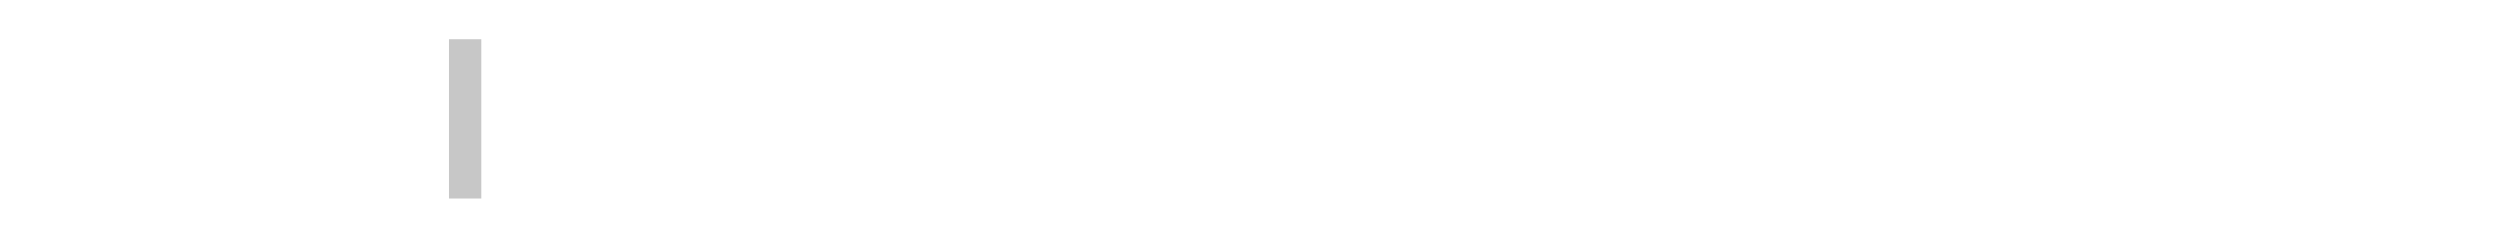
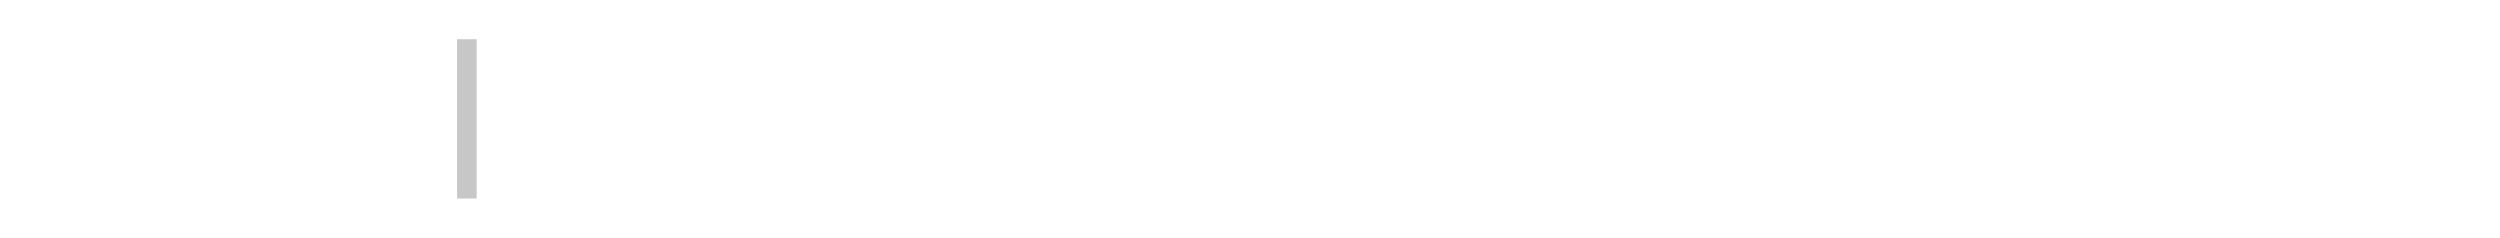
<svg xmlns="http://www.w3.org/2000/svg" width="2166" height="206" viewBox="0 0 2166 206" fill="none">
  <path d="M9.357 165V41.364H60.43C69.686 41.364 77.675 43.034 84.396 46.374C91.158 49.675 96.37 54.423 100.032 60.621C103.694 66.779 105.526 74.084 105.526 82.535C105.526 91.108 103.654 98.392 99.911 104.389C96.168 110.346 90.856 114.893 83.974 118.033C77.092 121.132 68.942 122.681 59.524 122.681H27.227V99.137H53.97C58.478 99.137 62.241 98.553 65.259 97.386C68.318 96.179 70.632 94.368 72.202 91.953C73.771 89.498 74.556 86.359 74.556 82.535C74.556 78.712 73.771 75.553 72.202 73.058C70.632 70.522 68.318 68.63 65.259 67.383C62.2 66.095 58.438 65.451 53.97 65.451H39.24V165H9.357ZM78.963 108.494L109.751 165H77.152L46.967 108.494H78.963ZM117.871 65.632V41.364H222.37V65.632H184.881V165H155.421V65.632H117.871ZM236.965 165V41.364H321.361V65.632H266.847V90.987H315.988V115.316H266.847V165H236.965Z" />
  <path d="M493.195 165V41.364H539.558C549.056 41.364 557.025 43.014 563.464 46.314C569.944 49.614 574.834 54.242 578.134 60.199C581.475 66.115 583.145 73.017 583.145 80.906C583.145 88.834 581.455 95.716 578.074 101.552C574.733 107.347 569.803 111.835 563.283 115.014C556.763 118.153 548.755 119.723 539.256 119.723H506.234V101.129H536.238C541.792 101.129 546.34 100.365 549.881 98.835C553.423 97.266 556.039 94.992 557.729 92.013C559.46 88.995 560.325 85.292 560.325 80.906C560.325 76.519 559.46 72.776 557.729 69.677C555.999 66.538 553.363 64.163 549.821 62.553C546.279 60.903 541.711 60.078 536.117 60.078H515.592V165H493.195ZM557.065 108.977L587.673 165H562.68L532.616 108.977H557.065ZM603.761 165V41.364H684.173V60.139H626.158V93.704H680.007V112.479H626.158V146.225H684.656V165H603.761ZM722.9 165H698.994L742.52 41.364H770.169L813.756 165H789.849L756.827 66.719H755.862L722.9 165ZM723.685 116.523H788.884V134.513H723.685V116.523ZM830.04 165V41.364H852.437V146.225H906.89V165H830.04ZM963.064 60.139V41.364H1061.71V60.139H1023.49V165H1001.28V60.139H963.064ZM1103.12 41.364V165H1080.72V41.364H1103.12ZM1127.37 41.364H1154.78L1191.49 130.952H1192.94L1229.64 41.364H1257.05V165H1235.56V80.06H1234.41L1200.24 164.638H1184.18L1150.01 79.879H1148.87V165H1127.37V41.364ZM1281.44 165V41.364H1361.85V60.139H1303.83V93.704H1357.68V112.479H1303.83V146.225H1362.33V165H1281.44ZM1426.87 165V41.364H1506.07V60.139H1449.26V93.704H1500.64V112.479H1449.26V165H1426.87ZM1548.87 41.364V165H1526.48V41.364H1548.87ZM1674.73 41.364V165H1654.81L1596.55 80.785H1595.52V165H1573.13V41.364H1593.17L1651.36 125.639H1652.45V41.364H1674.73ZM1715.01 165H1691.1L1734.63 41.364H1762.28L1805.87 165H1781.96L1748.94 66.719H1747.97L1715.01 165ZM1715.79 116.523H1780.99V134.513H1715.79V116.523ZM1923.75 41.364V165H1903.83L1845.57 80.785H1844.55V165H1822.15V41.364H1842.19L1900.39 125.639H1901.47V41.364H1923.75ZM2053.98 83.079H2031.4C2030.76 79.376 2029.57 76.096 2027.84 73.239C2026.11 70.341 2023.96 67.886 2021.38 65.874C2018.81 63.861 2015.87 62.352 2012.57 61.346C2009.31 60.3 2005.79 59.776 2002 59.776C1995.28 59.776 1989.33 61.467 1984.14 64.847C1978.94 68.188 1974.88 73.098 1971.94 79.577C1969 86.017 1967.53 93.885 1967.53 103.182C1967.53 112.64 1969 120.608 1971.94 127.088C1974.92 133.527 1978.98 138.397 1984.14 141.697C1989.33 144.957 1995.26 146.587 2001.94 146.587C2005.65 146.587 2009.11 146.104 2012.33 145.138C2015.59 144.132 2018.51 142.663 2021.08 140.732C2023.7 138.8 2025.89 136.425 2027.66 133.608C2029.47 130.791 2030.72 127.571 2031.4 123.949L2053.98 124.07C2053.14 129.946 2051.31 135.459 2048.49 140.611C2045.71 145.762 2042.07 150.31 2037.56 154.254C2033.05 158.158 2027.78 161.217 2021.75 163.43C2015.71 165.604 2009.01 166.69 2001.64 166.69C1990.78 166.69 1981.08 164.175 1972.54 159.144C1964.01 154.113 1957.29 146.849 1952.38 137.351C1947.47 127.853 1945.02 116.463 1945.02 103.182C1945.02 89.86 1947.49 78.471 1952.44 69.013C1957.39 59.515 1964.13 52.25 1972.67 47.219C1981.2 42.189 1990.86 39.673 2001.64 39.673C2008.52 39.673 2014.92 40.639 2020.84 42.571C2026.76 44.503 2032.03 47.34 2036.66 51.083C2041.29 54.786 2045.09 59.334 2048.07 64.727C2051.09 70.079 2053.06 76.197 2053.98 83.079ZM2074.49 165V41.364H2154.91V60.139H2096.89V93.704H2150.74V112.479H2096.89V146.225H2155.39V165H2074.49Z" />
-   <rect x="389" y="34" width="28" height="138" fill="#C7C7C7" />
+   <rect x="396" y="34" width="17" height="138" fill="#C7C7C7" />
</svg>
